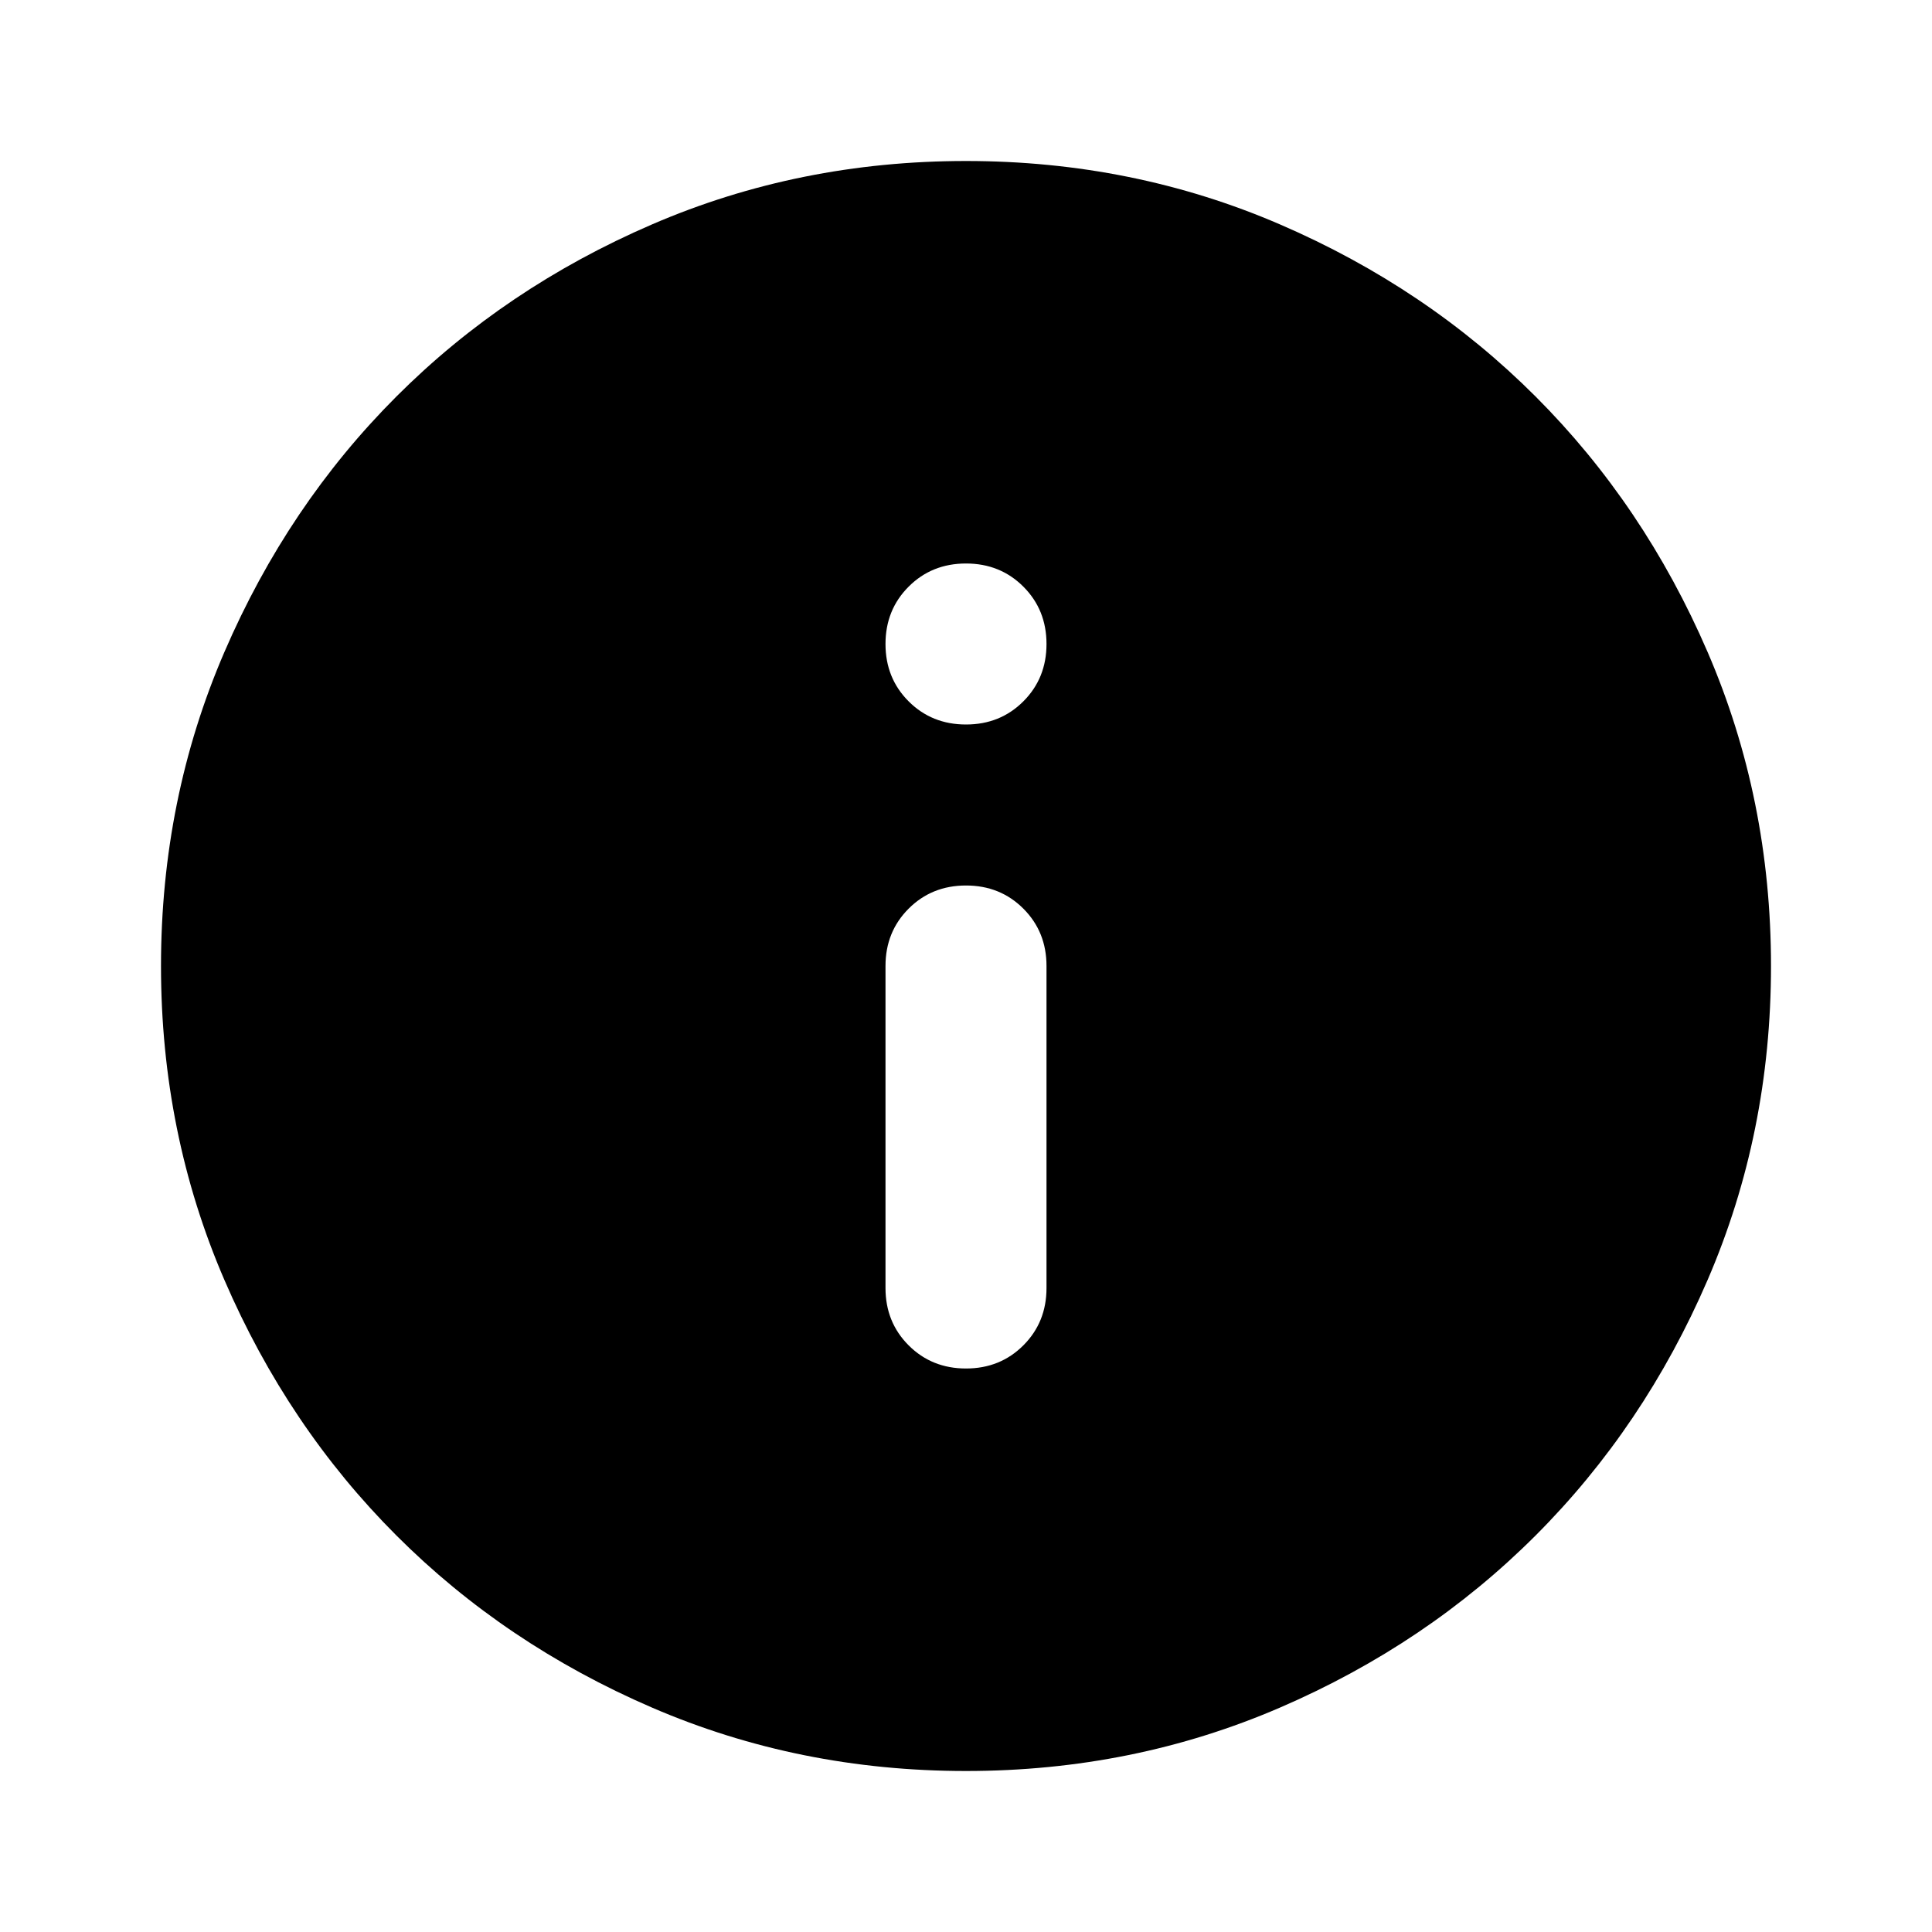
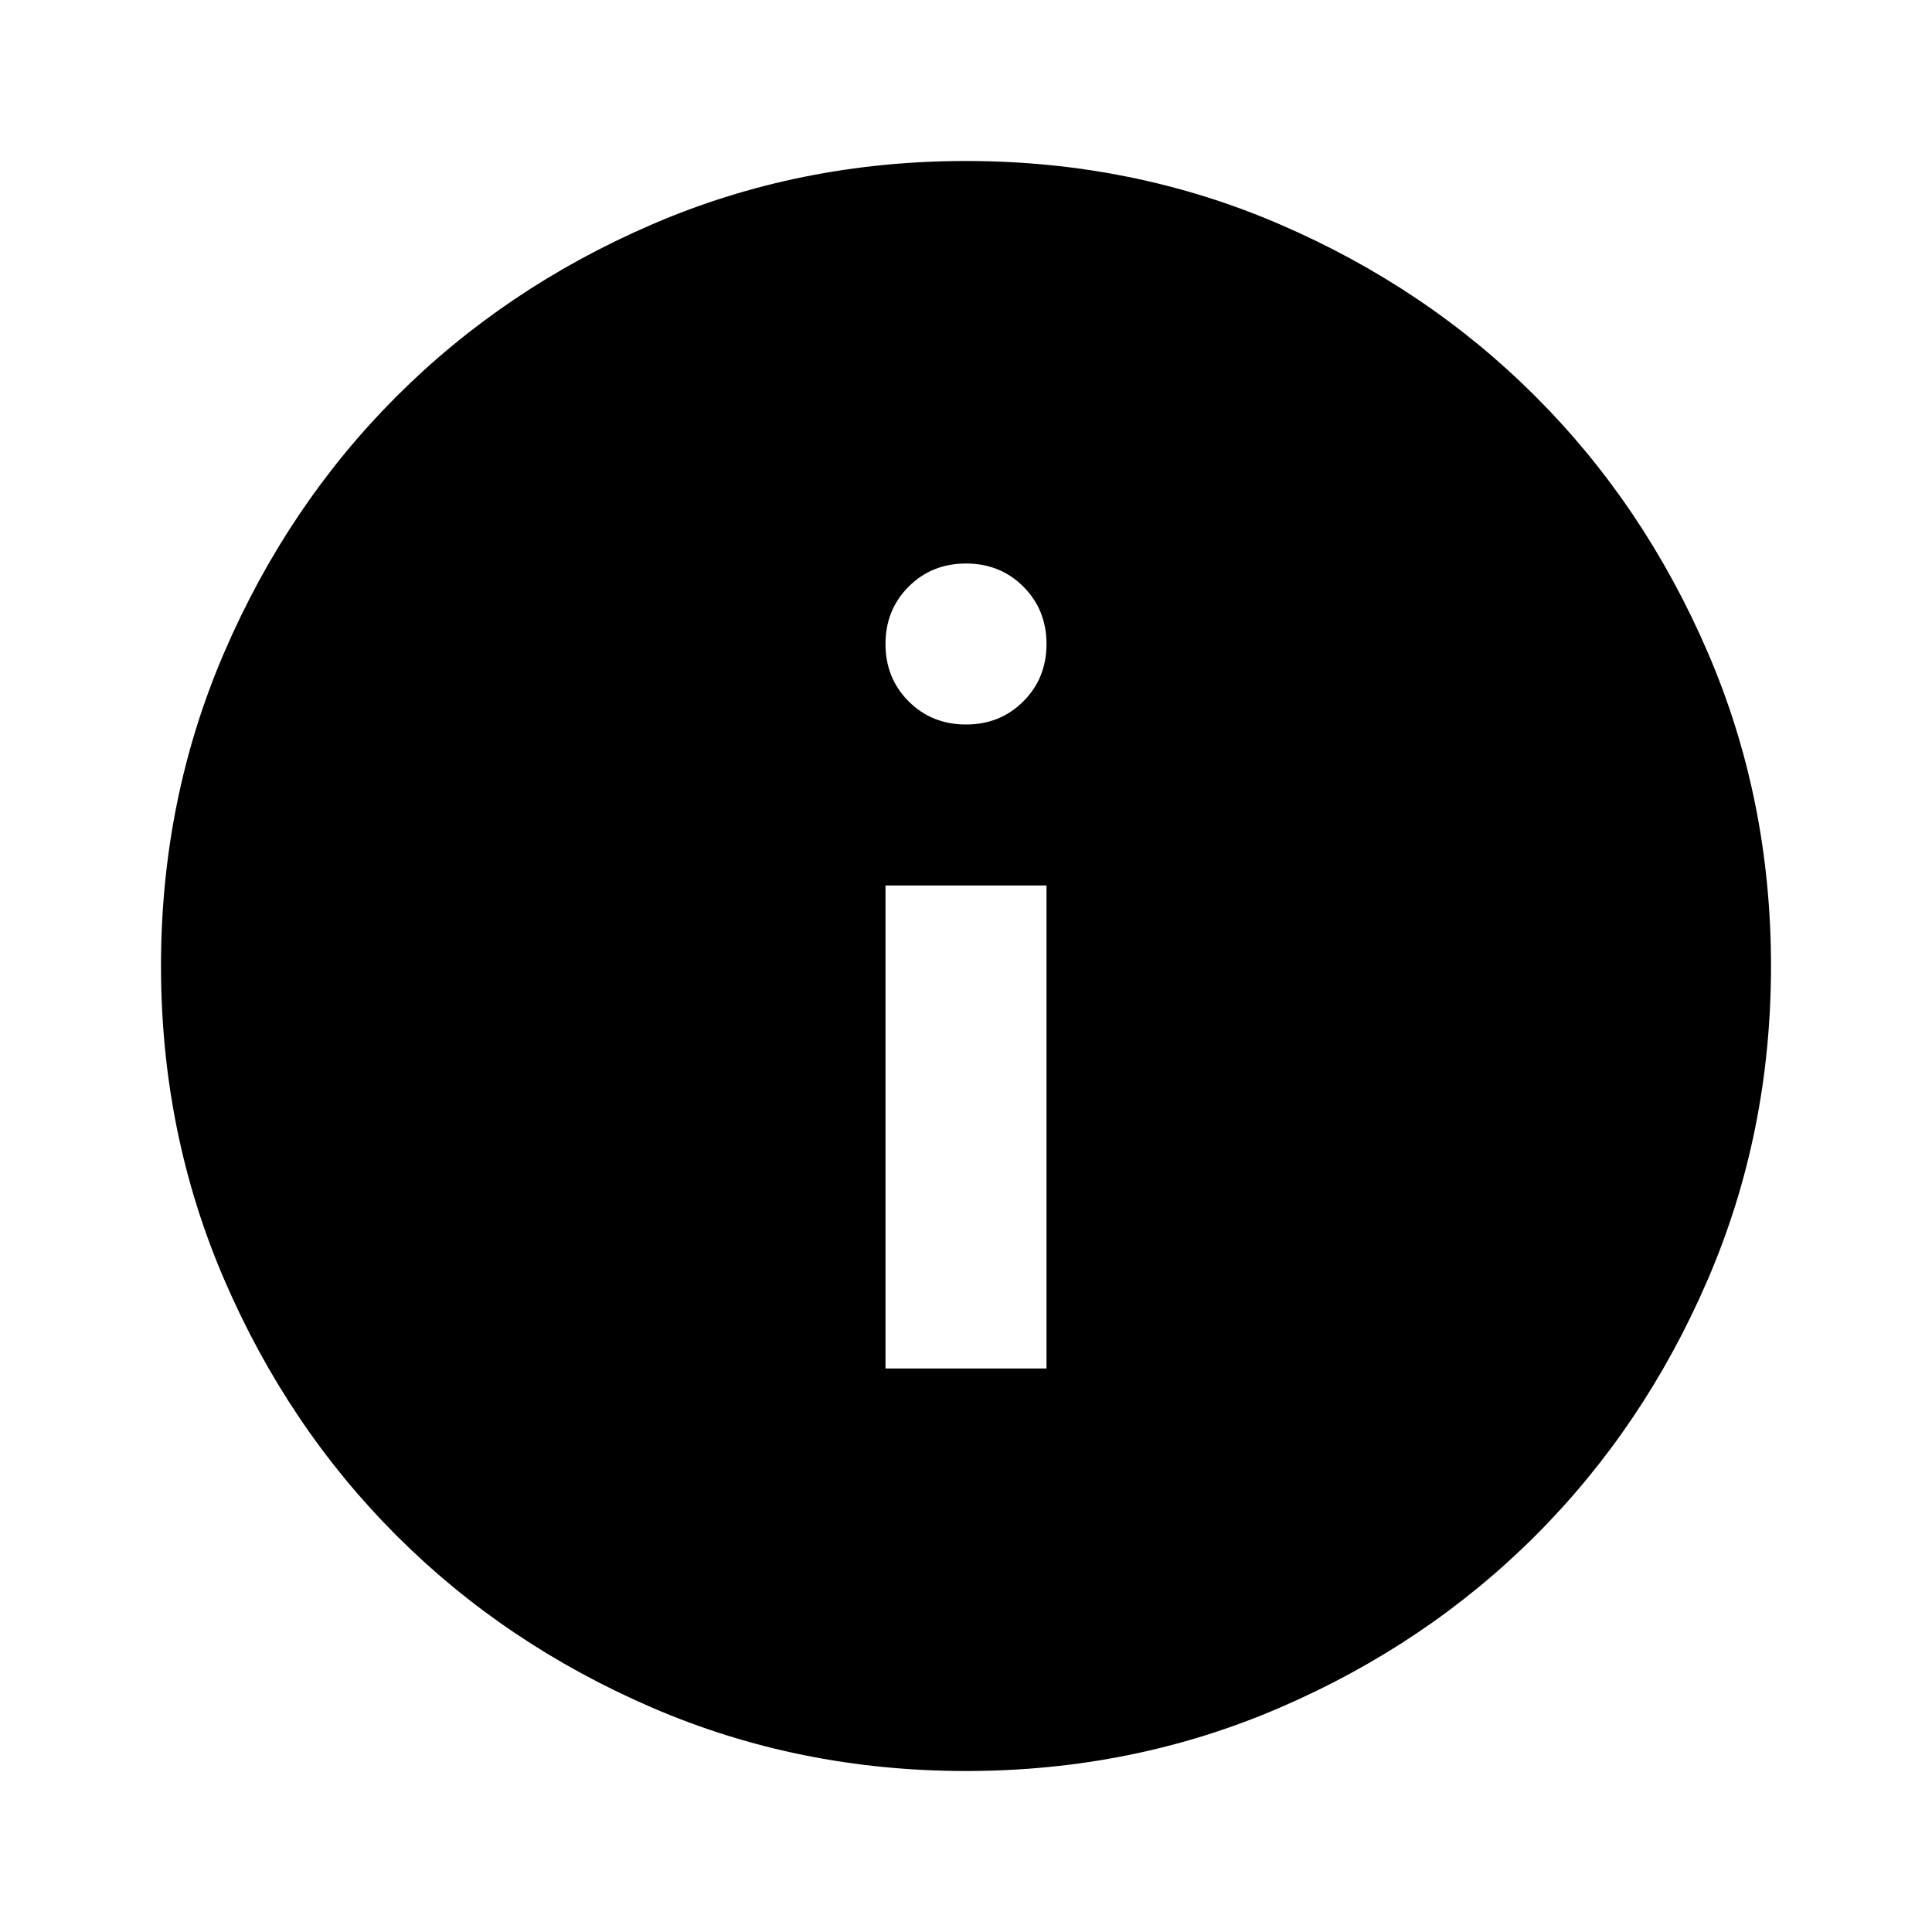
<svg xmlns="http://www.w3.org/2000/svg" height="24px" viewBox="0 -960 960 960" width="24px" fill="#000000">
-   <path d="M480-280q17 0 28.5-11.5T520-320v-160q0-17-11.5-28.5T480-520q-17 0-28.5 11.5T440-480v160q0 17 11.5 28.5T480-280Zm0-320q17 0 28.5-11.5T520-640q0-17-11.5-28.5T480-680q-17 0-28.5 11.5T440-640q0 17 11.5 28.5T480-600Zm0 520q-83 0-156-31.5T197-197q-54-54-85.5-127T80-480q0-83 31.5-156T197-763q54-54 127-85.5T480-880q83 0 156 31.5T763-763q54 54 85.5 127T880-480q0 83-31.5 156T763-197q-54 54-127 85.5T480-80Z" />
+   <path d="M440-280h80v-240h-80v240Zm68.5-331.5Q520-623 520-640t-11.5-28.5Q497-680 480-680t-28.5 11.5Q440-657 440-640t11.5 28.5Q463-600 480-600t28.5-11.5ZM480-80q-83 0-156-31.5T197-197q-54-54-85.5-127T80-480q0-83 31.5-156T197-763q54-54 127-85.5T480-880q83 0 156 31.5T763-763q54 54 85.5 127T880-480q0 83-31.5 156T763-197q-54 54-127 85.5T480-80Z" />
</svg>
